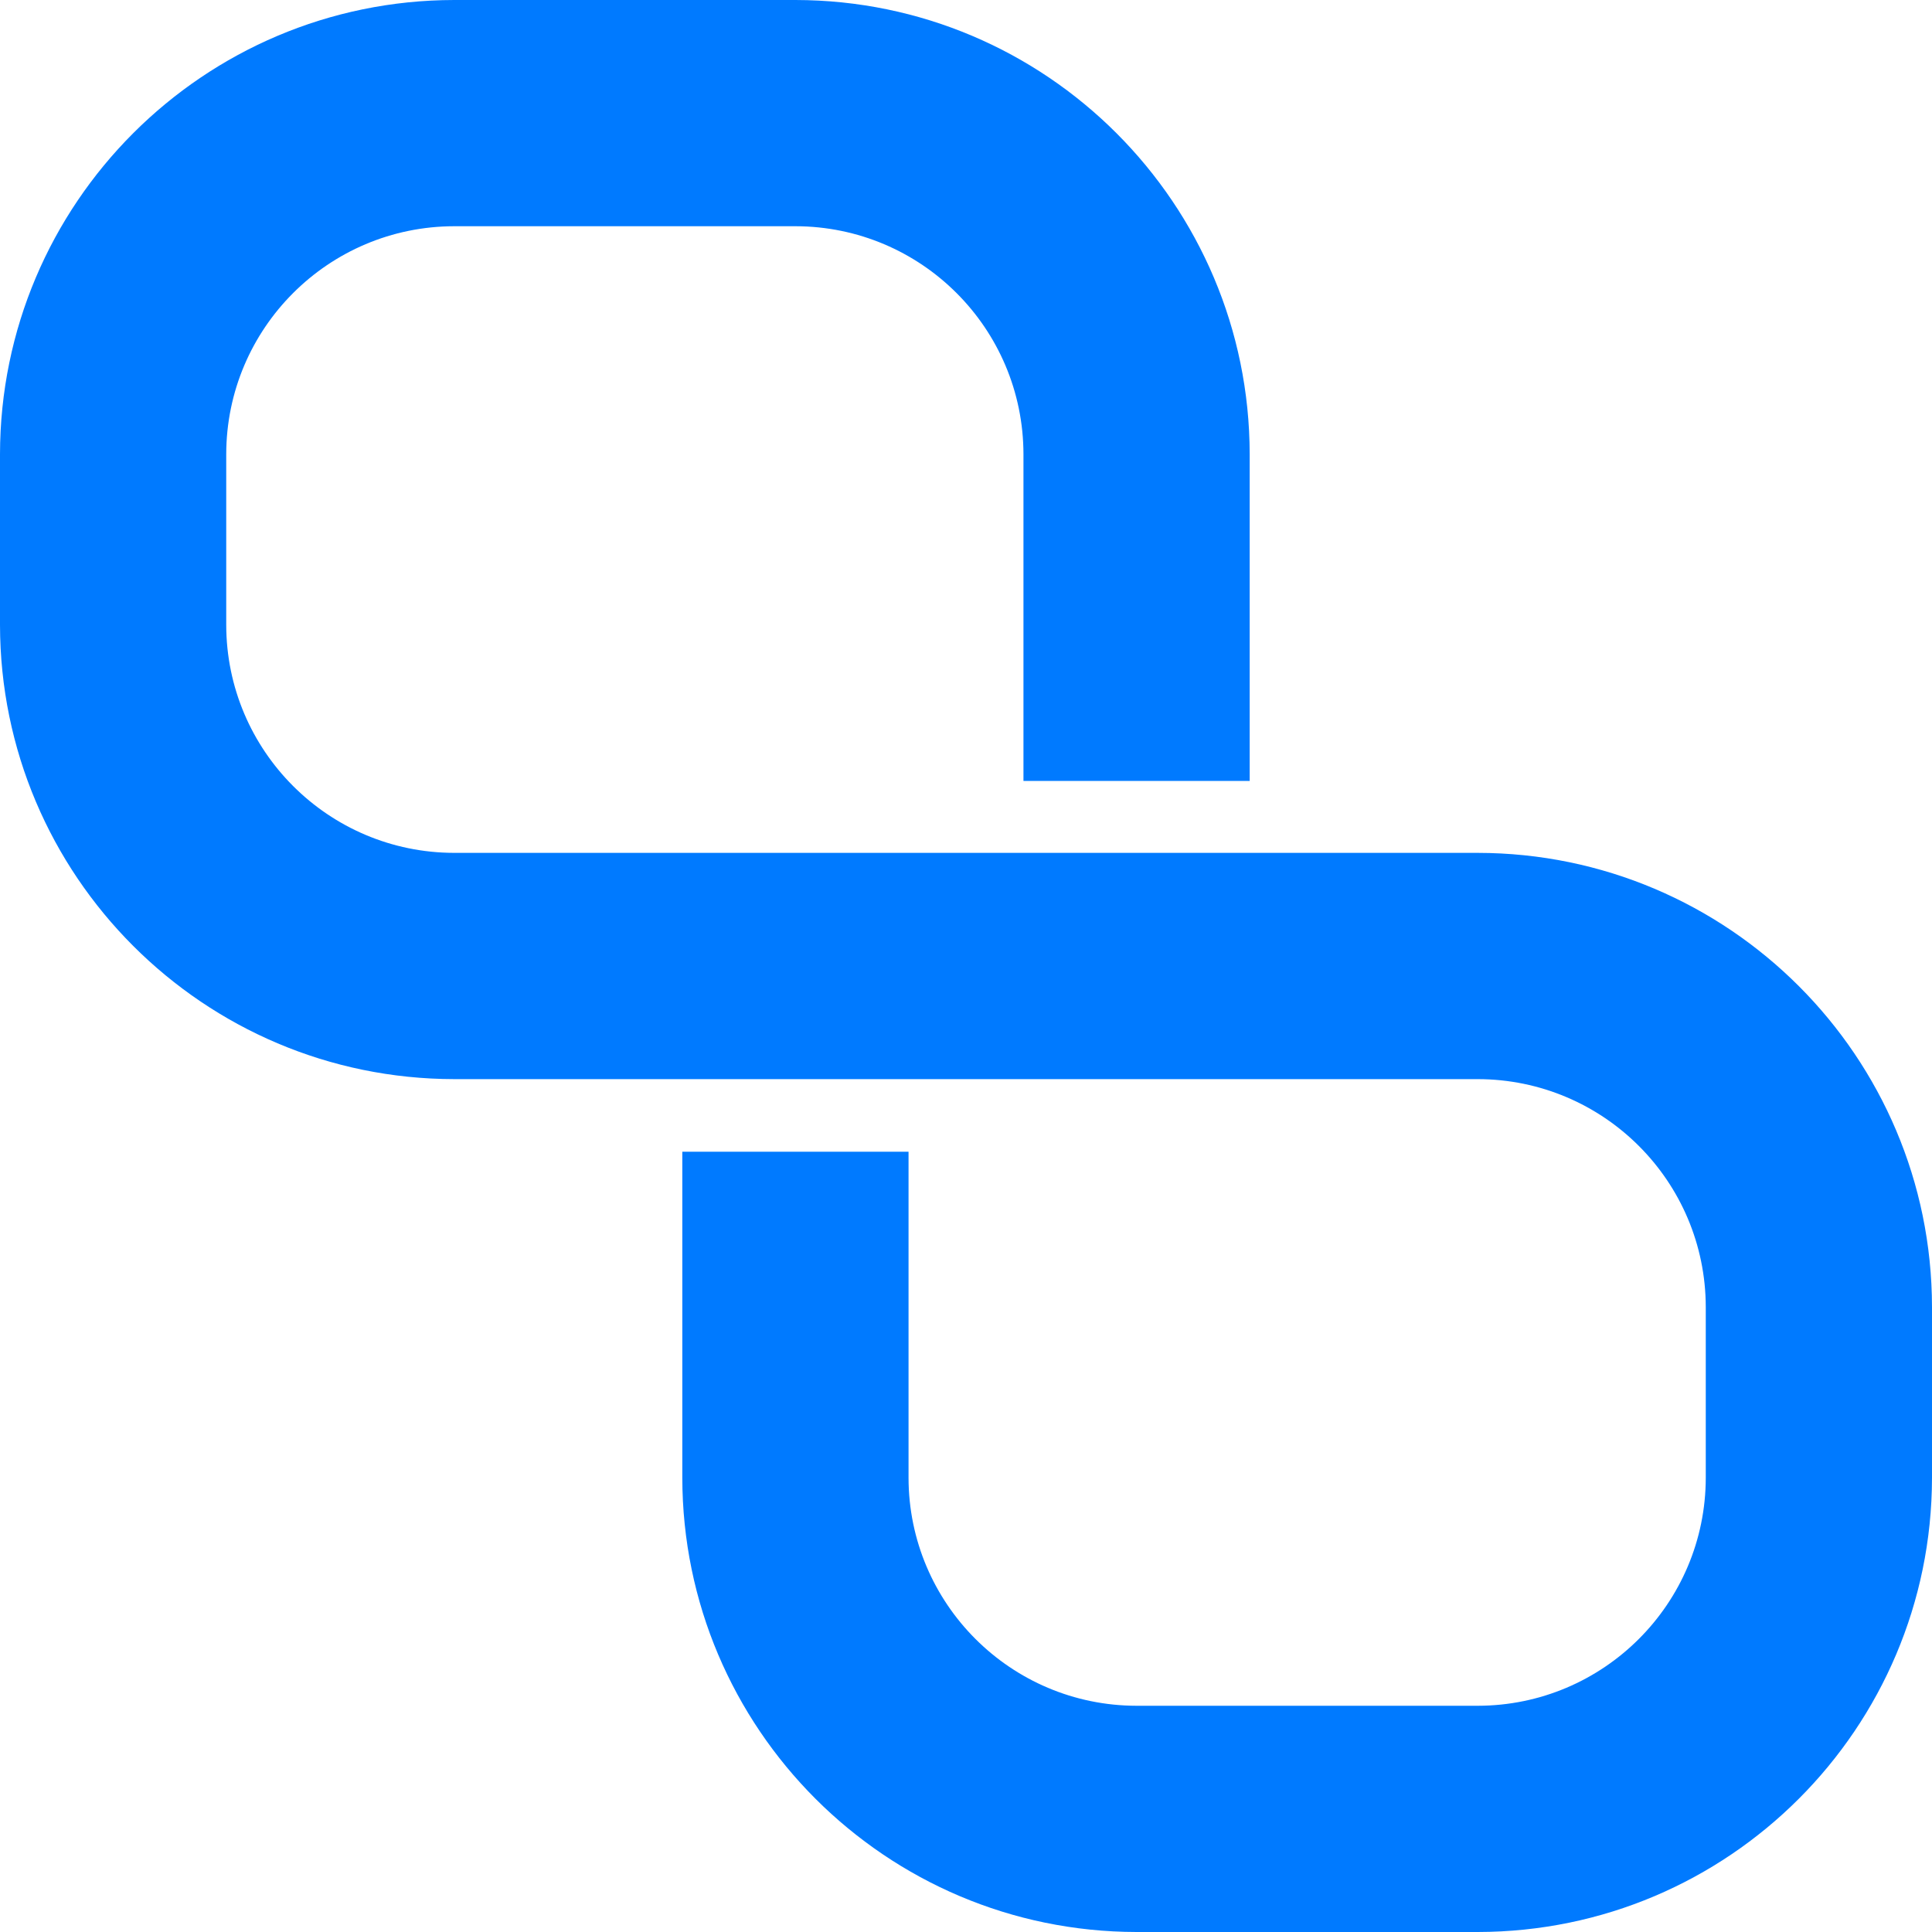
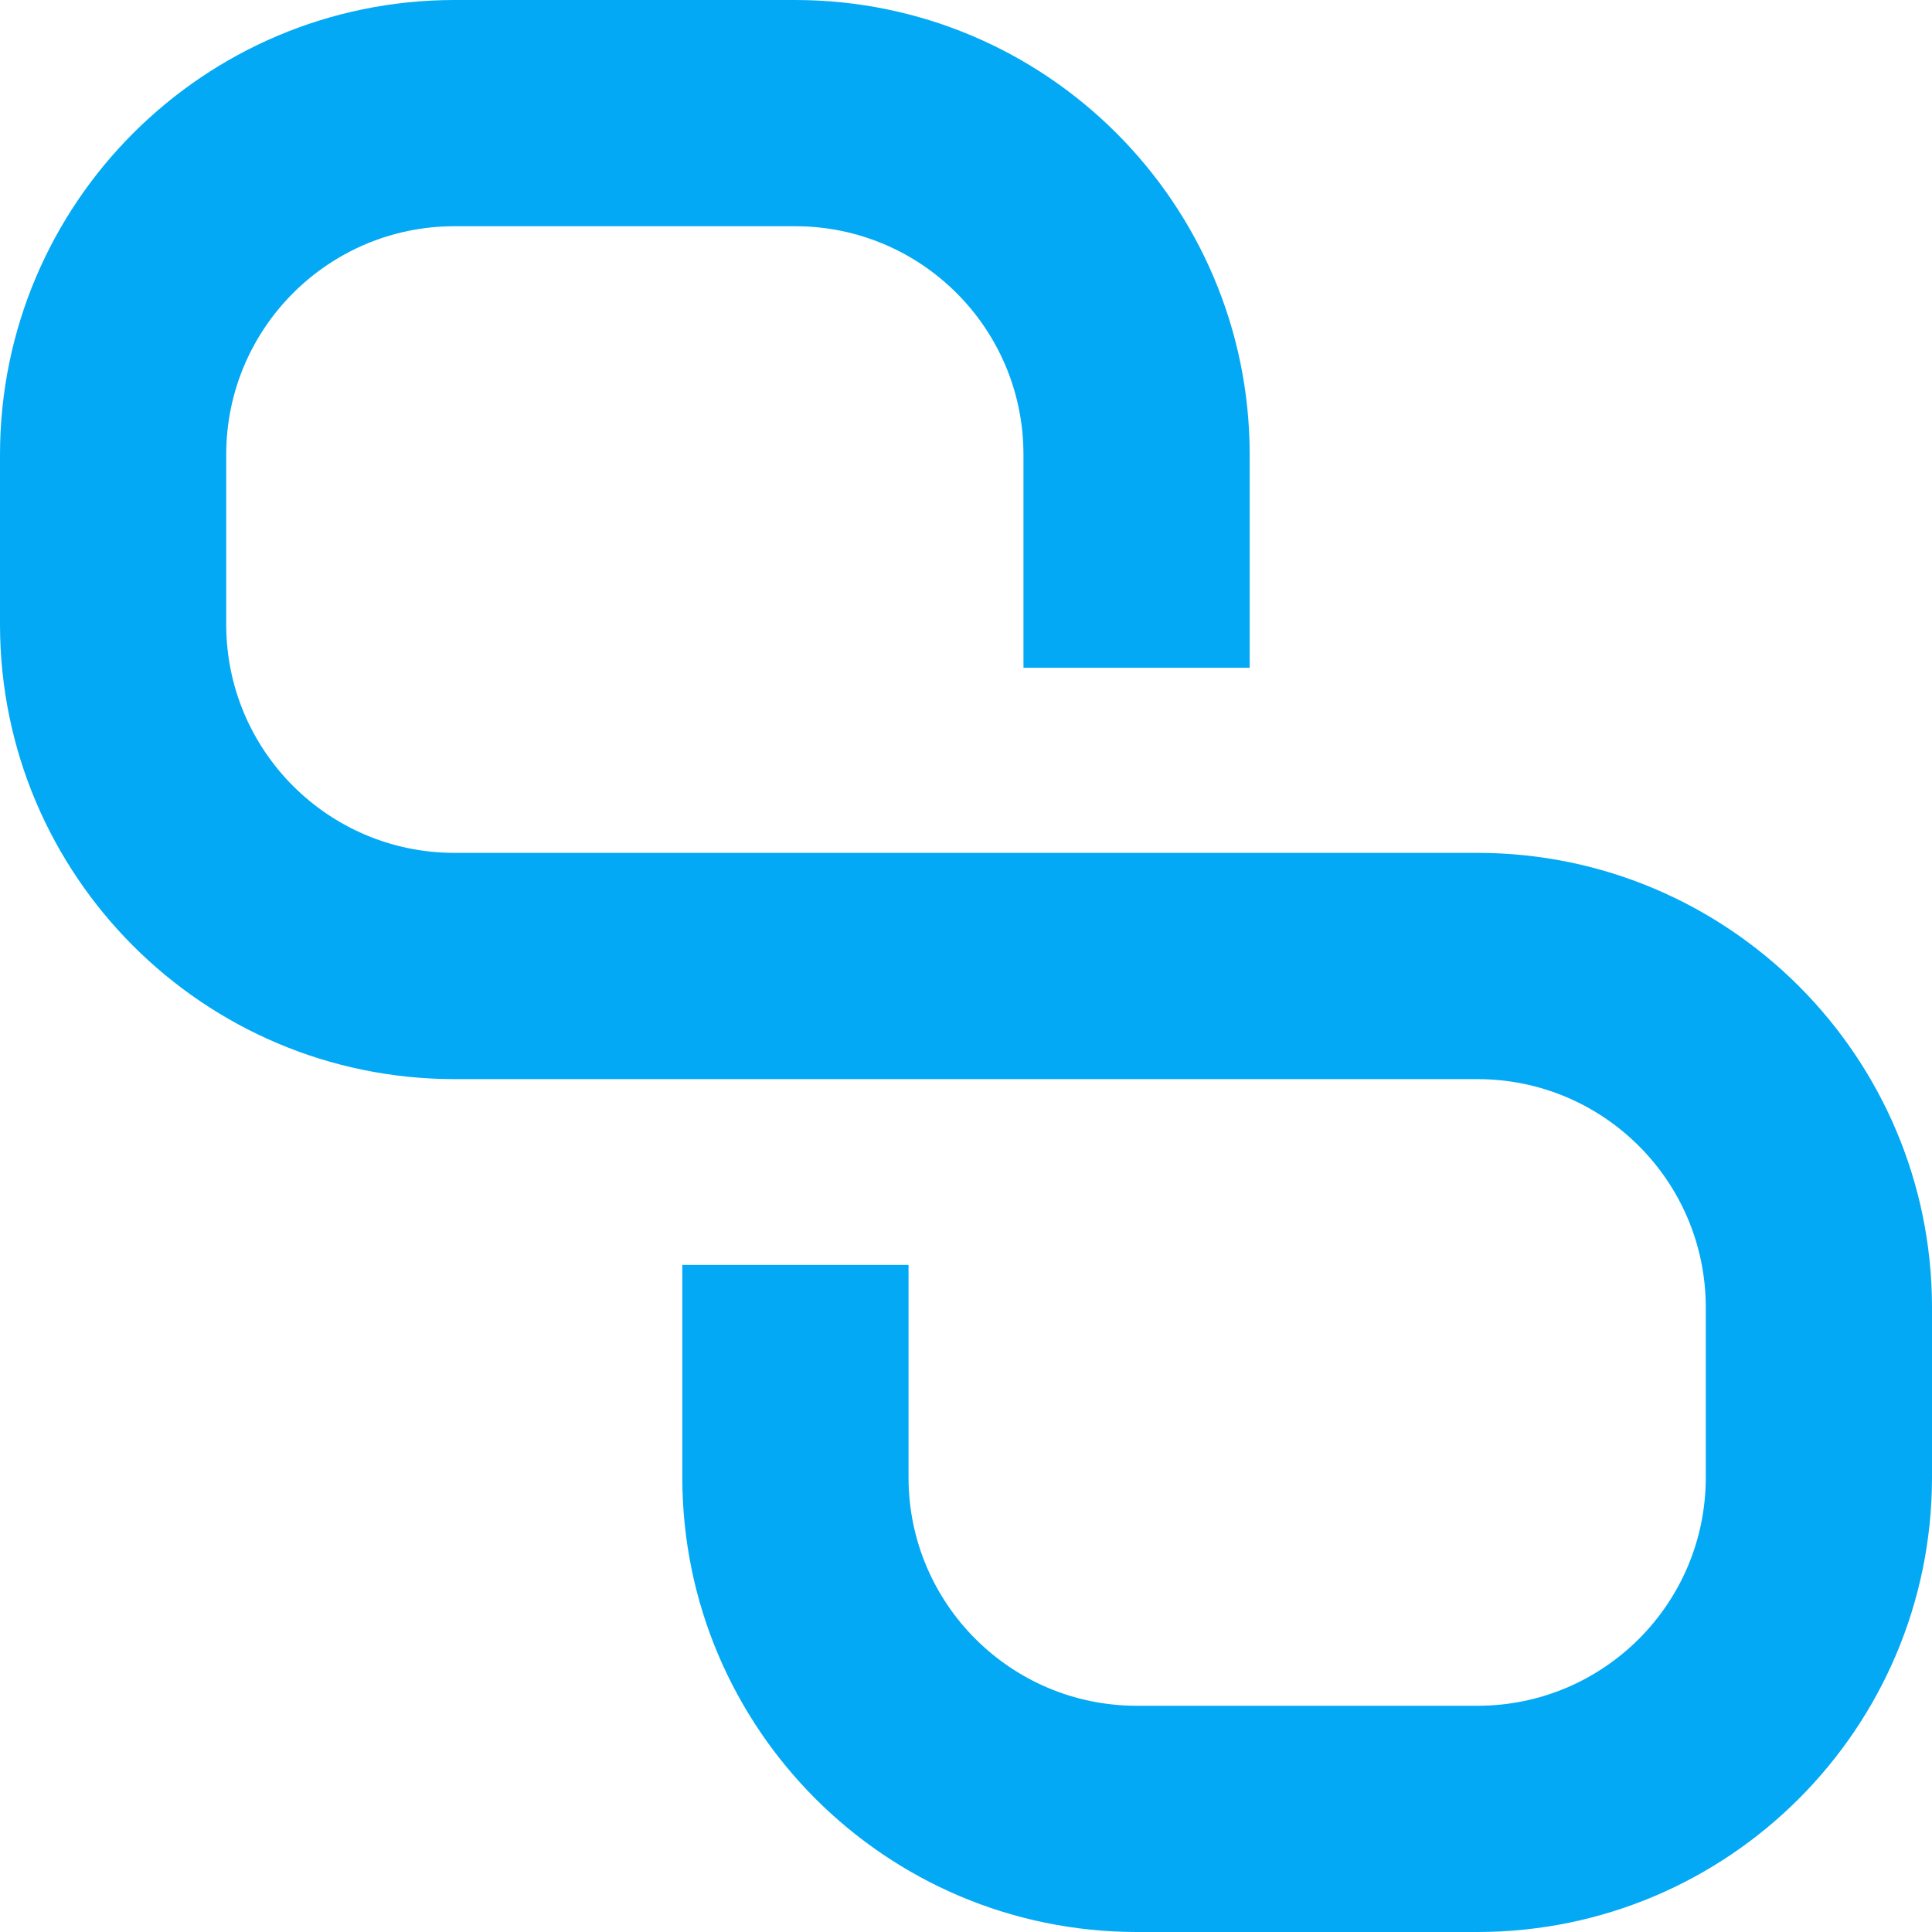
<svg xmlns="http://www.w3.org/2000/svg" viewBox="0 0 512 512">
-   <path fill="rgb(0,122,255)" d="M391.614,512H301.205A120.522,120.522,0,0,1,180.819,391.614v-86.4h59.953v86.4a60.5,60.5,0,0,0,60.433,60.433h90.409a60.5,60.5,0,0,0,60.433-60.433v-45.2a60.5,60.5,0,0,0-60.433-60.433H120.386A120.523,120.523,0,0,1,0,165.59v-45.2A120.522,120.522,0,0,1,120.386,0H210.8A120.522,120.522,0,0,1,331.181,120.386v86.572H271.228V120.386A60.5,60.5,0,0,0,210.8,59.953H120.386a60.5,60.5,0,0,0-60.433,60.433v45.2a60.5,60.5,0,0,0,60.433,60.433H391.614A120.523,120.523,0,0,1,512,346.41v45.2A120.522,120.522,0,0,1,391.614,512Z" />
+   <path fill="#03A9F4" d="M391.614,512H301.205A120.522,120.522,0,0,1,180.819,391.614v-56.4h59.953v56.4a60.5,60.5,0,0,0,60.433,60.433h90.409a60.5,60.5,0,0,0,60.433-60.433v-45.2a60.5,60.5,0,0,0-60.433-60.433H120.386A120.523,120.523,0,0,1,0,165.59v-45.2A120.522,120.522,0,0,1,120.386,0H210.8A120.522,120.522,0,0,1,331.181,120.386v56.572H271.228V120.386A60.5,60.5,0,0,0,210.8,59.953H120.386a60.5,60.5,0,0,0-60.433,60.433v45.2a60.5,60.5,0,0,0,60.433,60.433H391.614A120.523,120.523,0,0,1,512,346.41v45.2A120.522,120.522,0,0,1,391.614,512Z" />
</svg>
